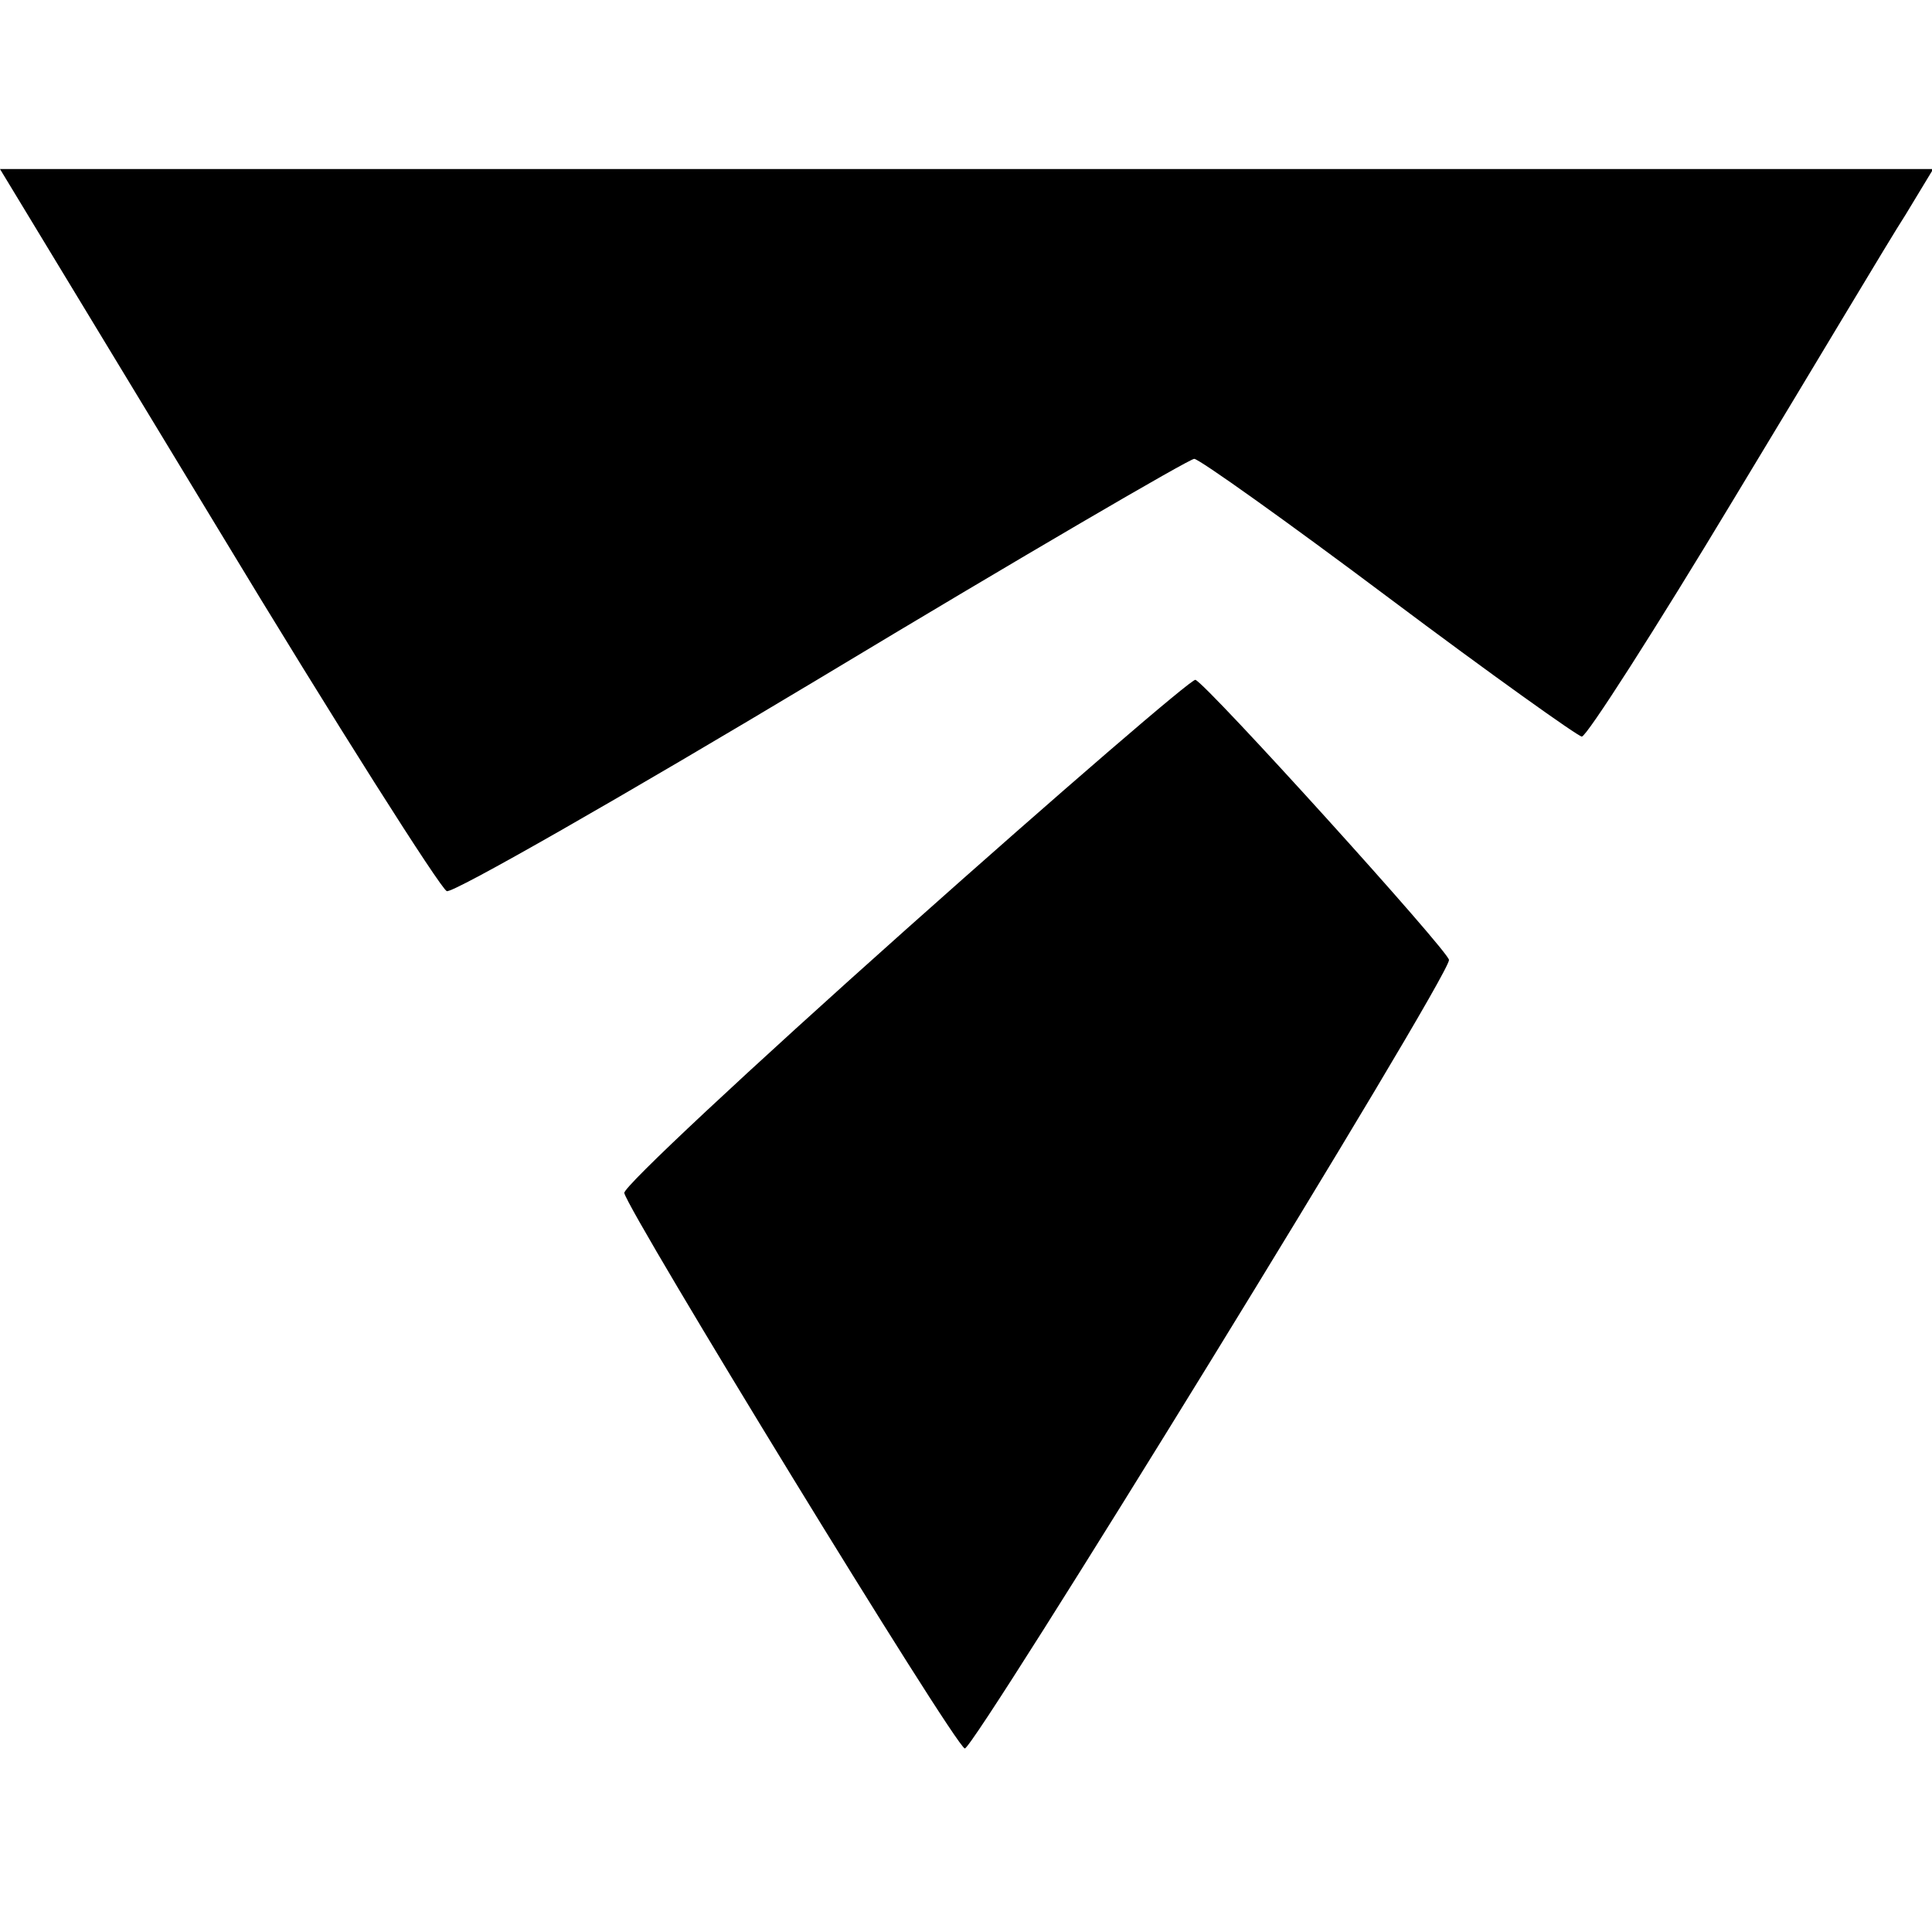
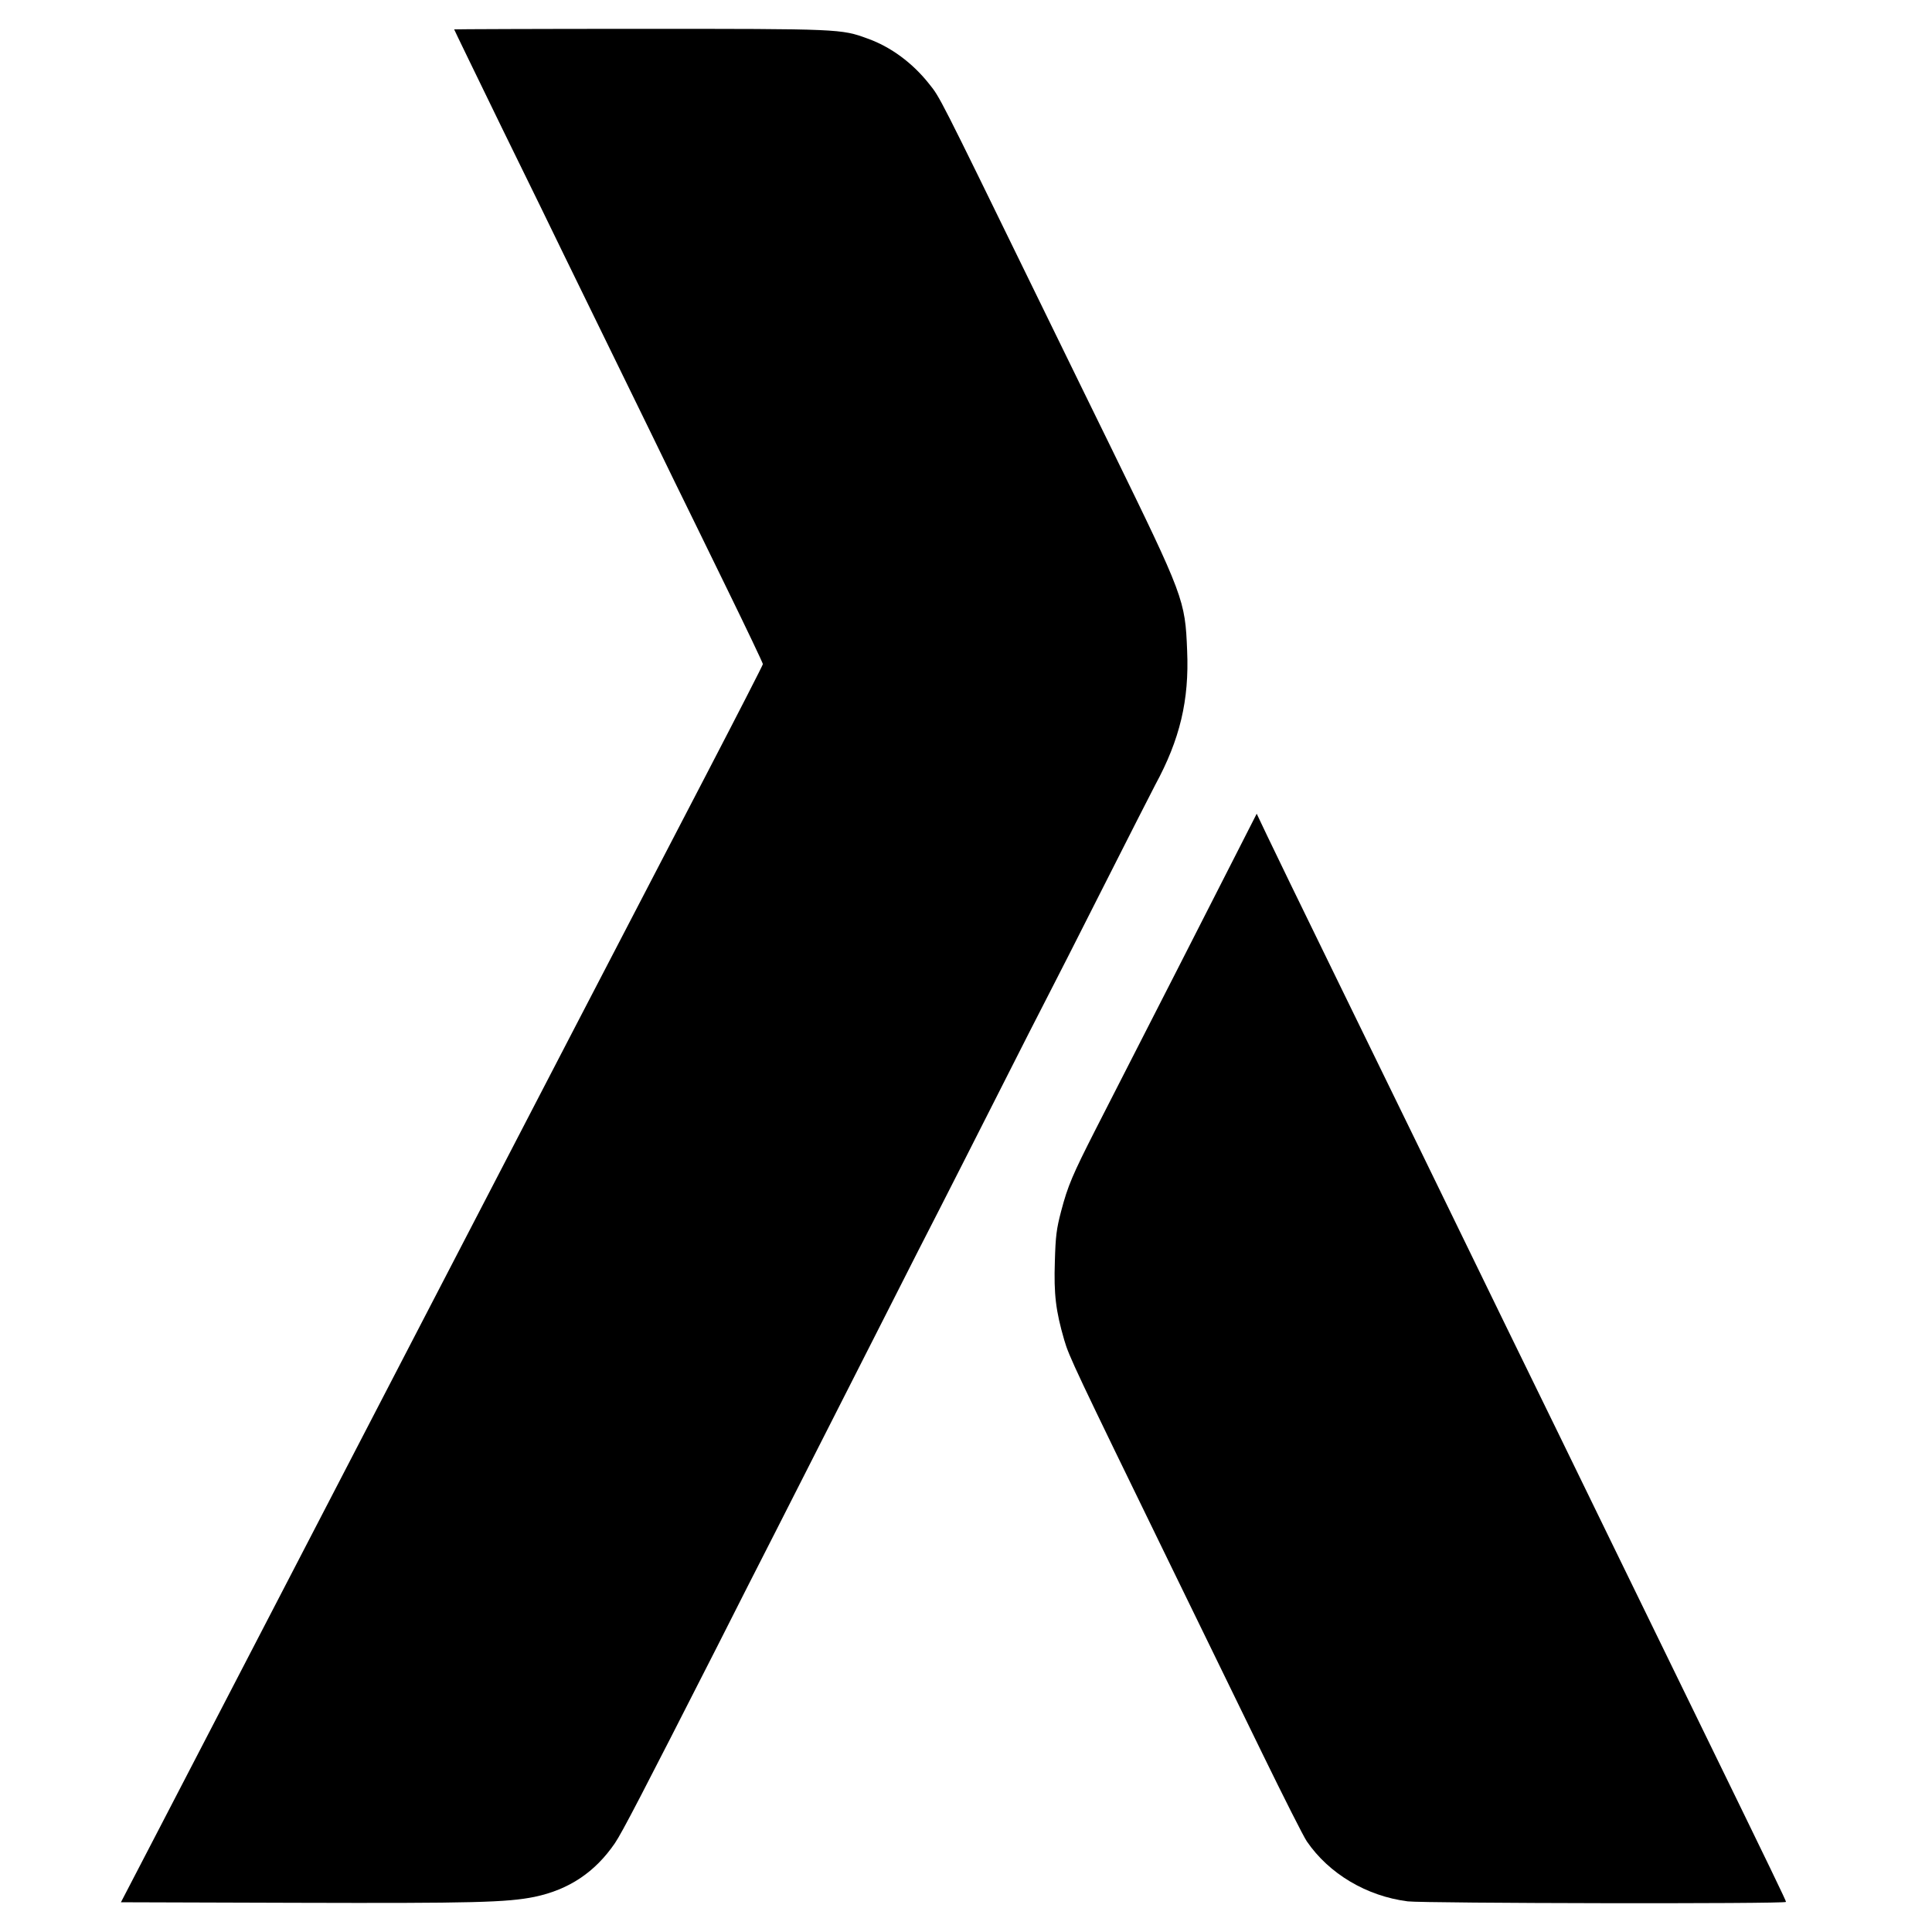
- <svg xmlns="http://www.w3.org/2000/svg" version="1.0" width="160pt" height="160pt" viewBox="0 0 160 160" preserveAspectRatio="xMidYMid meet">
-   <g transform="translate(0,160) scale(0.1,-0.1)" fill="#000000" stroke="none">
-     <path d="M180 1163 c99 -164 185 -299 190 -301 5 -2 145 78 310 177 166 100 305 181 309 181 4 0 77 -52 161 -115 84 -63 157 -115 160 -115 4 0 61 89 126 197 66 109 129 215 142 235 l23 38 -800 0 -801 0 180 -297z" />
-     <path d="M750 830 c-129 -115 -234 -213 -233 -218 4 -17 273 -457 282 -460 7 -2 401 638 401 653 0 7 -200 228 -210 232 -3 1 -111 -92 -240 -207z" />
+ <svg xmlns="http://www.w3.org/2000/svg" version="1.0" width="1072pt" height="1072pt" viewBox="0 0 1072 1072" preserveAspectRatio="xMidYMid meet">
+   <g transform="translate(0,1072) scale(0.1,-0.1)" fill="#000000" stroke="none">
+     <path d="M2520 10557 c0 -2 121 -251 268 -553 148 -302 301 -614 339 -694 39 -80 173 -354 298 -610 125 -256 268 -548 317 -650 50 -102 181 -369 291 -595 110 -225 200 -414 200 -420 0 -5 -140 -278 -310 -605 -170 -327 -500 -962 -733 -1410 -232 -448 -604 -1164 -825 -1590 -221 -426 -597 -1151 -835 -1610 -238 -459 -529 -1019 -646 -1245 l-213 -410 972 -3 c982 -3 1171 2 1323 33 191 40 336 137 446 298 40 59 150 271 568 1092 100 198 244 482 320 630 171 336 391 769 635 1250 103 204 227 447 275 540 48 94 192 377 320 630 128 253 256 505 285 560 29 55 166 325 305 600 139 275 270 532 290 570 137 252 189 470 177 745 -11 281 -18 299 -419 1120 -53 107 -243 497 -423 865 -539 1104 -529 1084 -590 1160 -92 116 -212 205 -341 251 -147 54 -154 54 -1265 54 -566 0 -1029 -2 -1029 -3z" />
+     <path d="M6945 6150 c-44 -88 -757 -1485 -867 -1699 -126 -248 -153 -310 -190 -451 -26 -99 -31 -138 -35 -280 -6 -182 5 -273 52 -435 27 -93 60 -162 590 -1250 161 -330 390 -799 508 -1042 119 -244 230 -464 248 -490 123 -180 332 -304 560 -333 94 -11 2099 -15 2099 -3 0 7 -75 163 -480 993 -117 239 -339 696 -495 1015 -155 319 -415 852 -578 1185 -162 333 -379 778 -482 990 -103 212 -323 662 -488 1000 -165 338 -326 669 -357 735 l-57 120 -28 -55z" />
  </g>
</svg>
